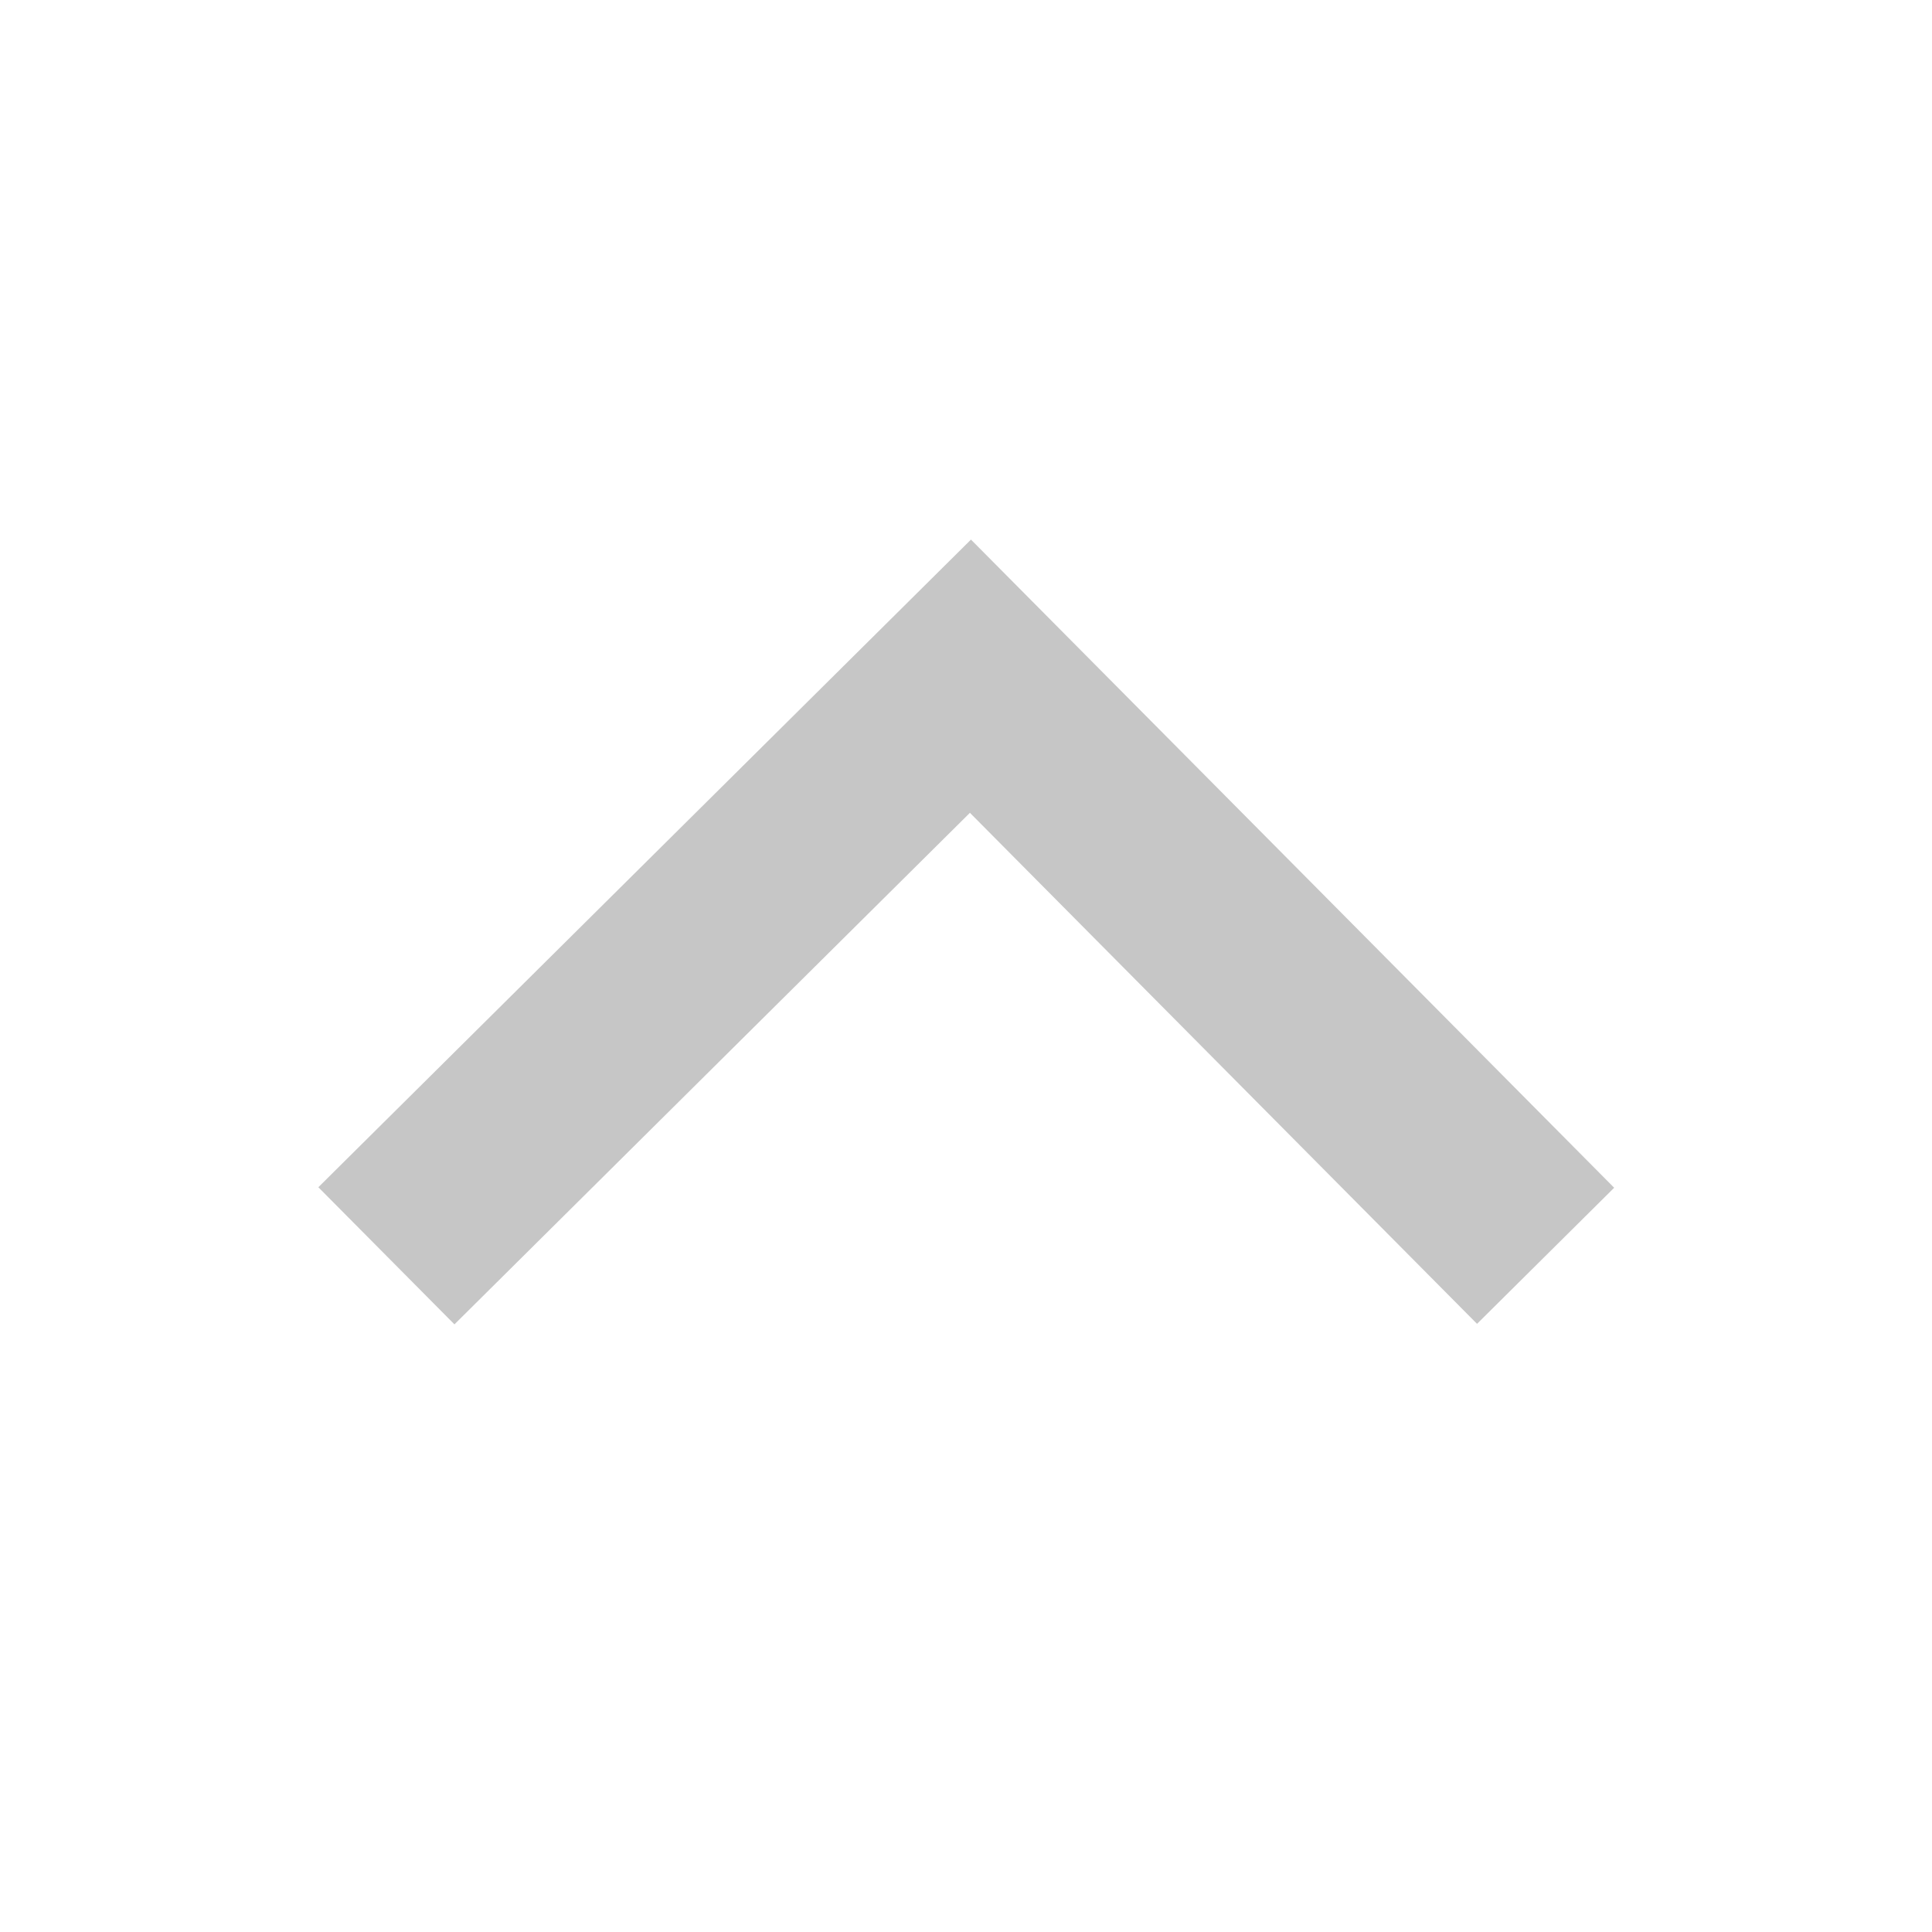
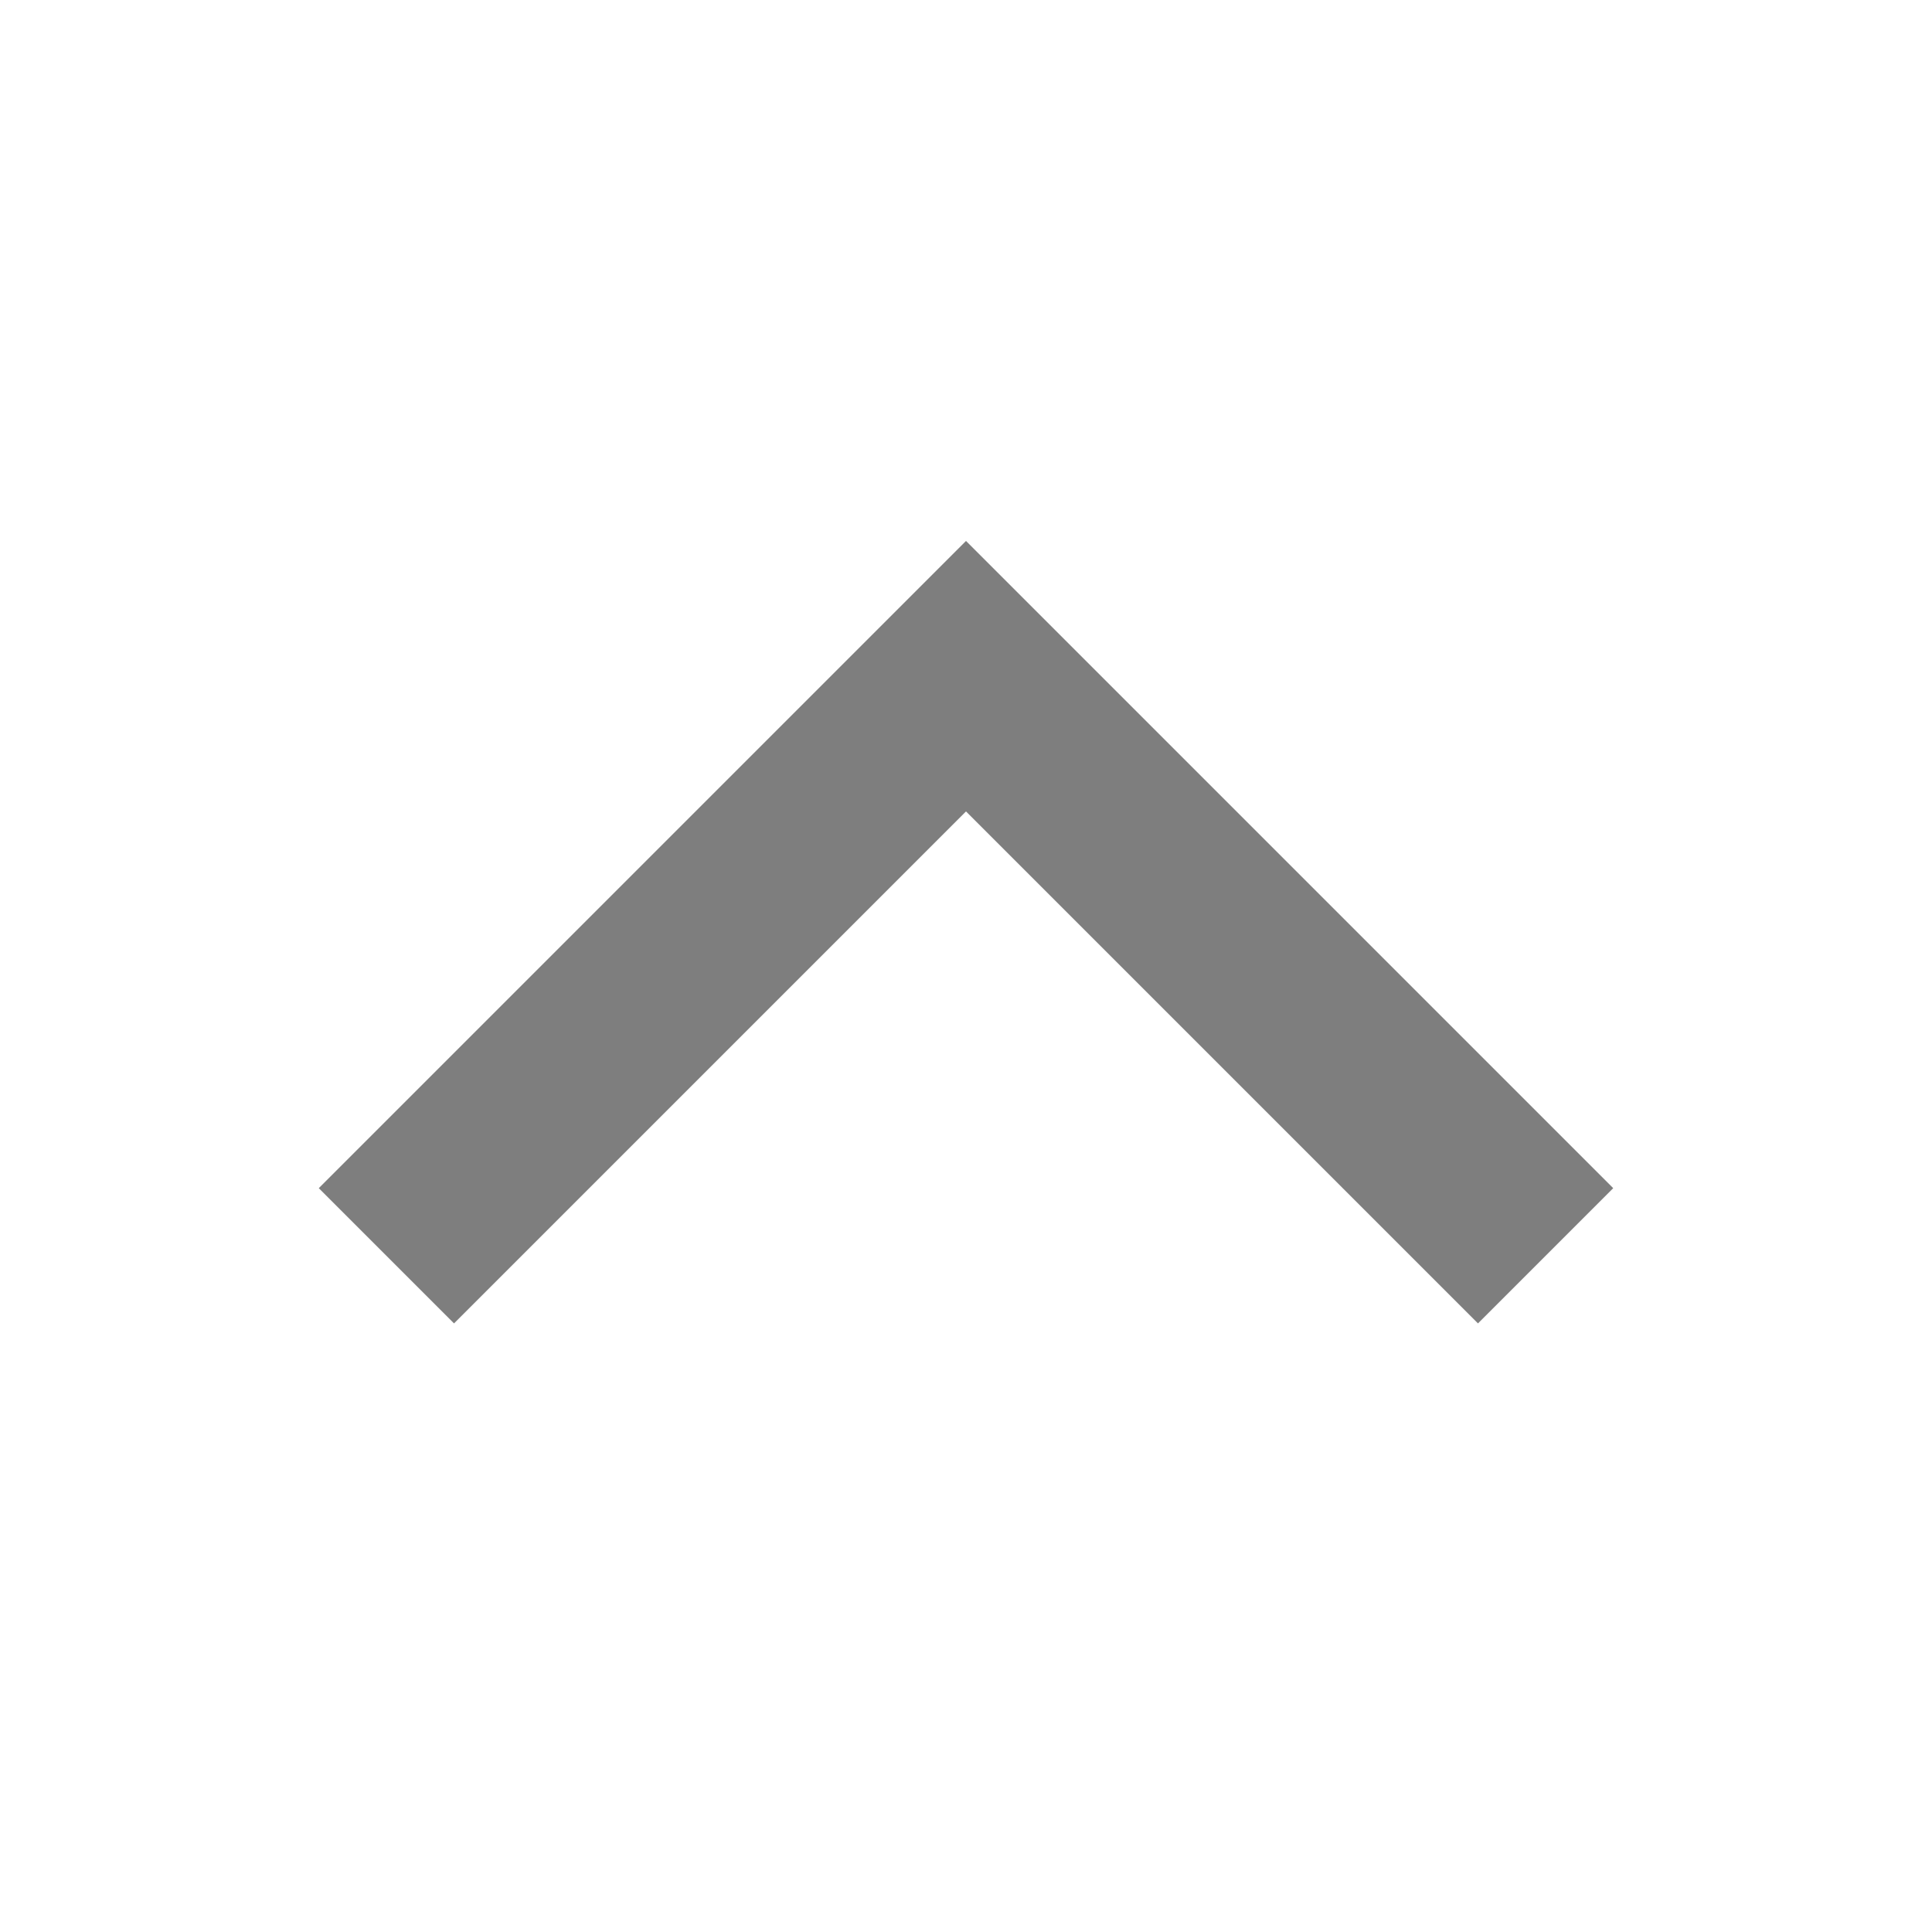
- <svg xmlns="http://www.w3.org/2000/svg" width="20px" height="20px" viewBox="0 0 20 20" version="1.1">
-   <defs />
-   <g id="-g-icon_arrow_up" stroke="none" stroke-width="1" fill="none" fill-rule="evenodd">
-     <polyline id="Path-3-Copy-9" stroke="#C6C6C6" stroke-width="2" transform="translate(10, 10) scale(1, -1) translate(-10, -10) " points="4 7 10.046 13 16 7" />
+ <svg xmlns="http://www.w3.org/2000/svg" version="1.1" id="Layer_1" x="0px" y="0px" viewBox="0 0 20 20" style="enable-background:new 0 0 20 20;" xml:space="preserve">
+   <style type="text/css">
+ 	.st0{fill:#7E7E7E;}
+ </style>
+   <g>
+     <polygon class="st0" points="15.3,13.7 10,8.4 4.7,13.7 3.3,12.3 10,5.6 16.7,12.3  " />
  </g>
</svg>
